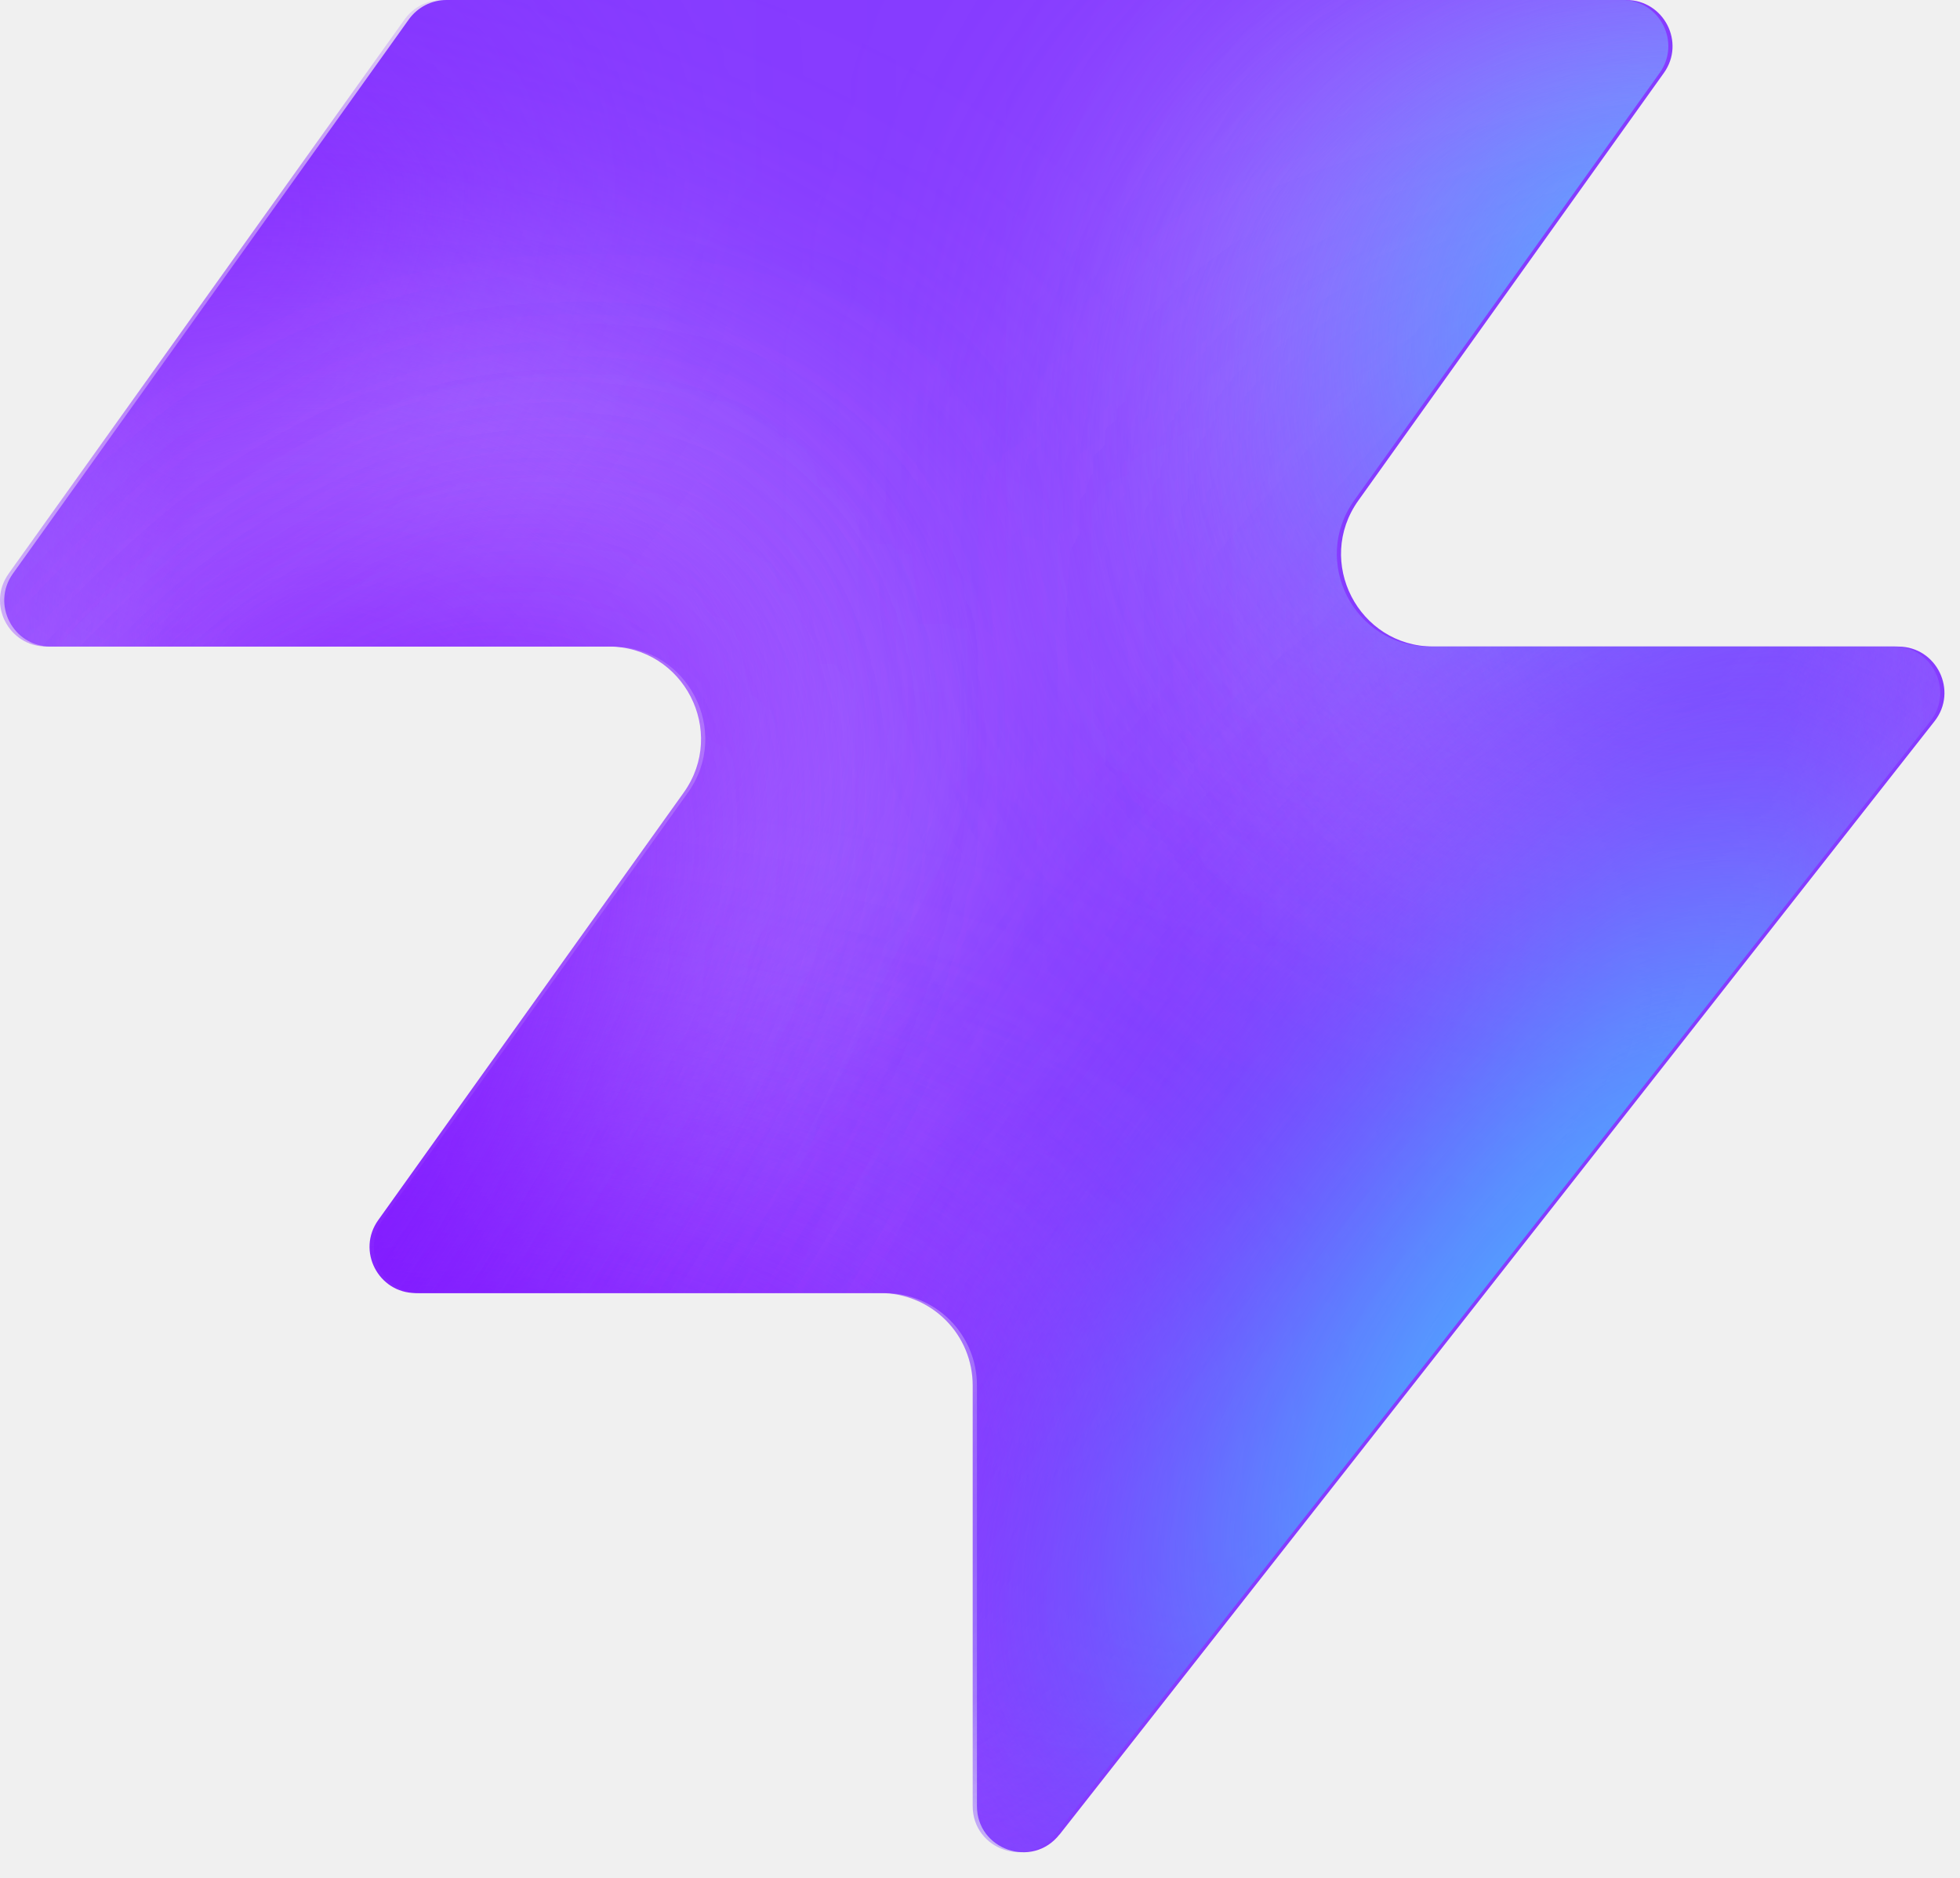
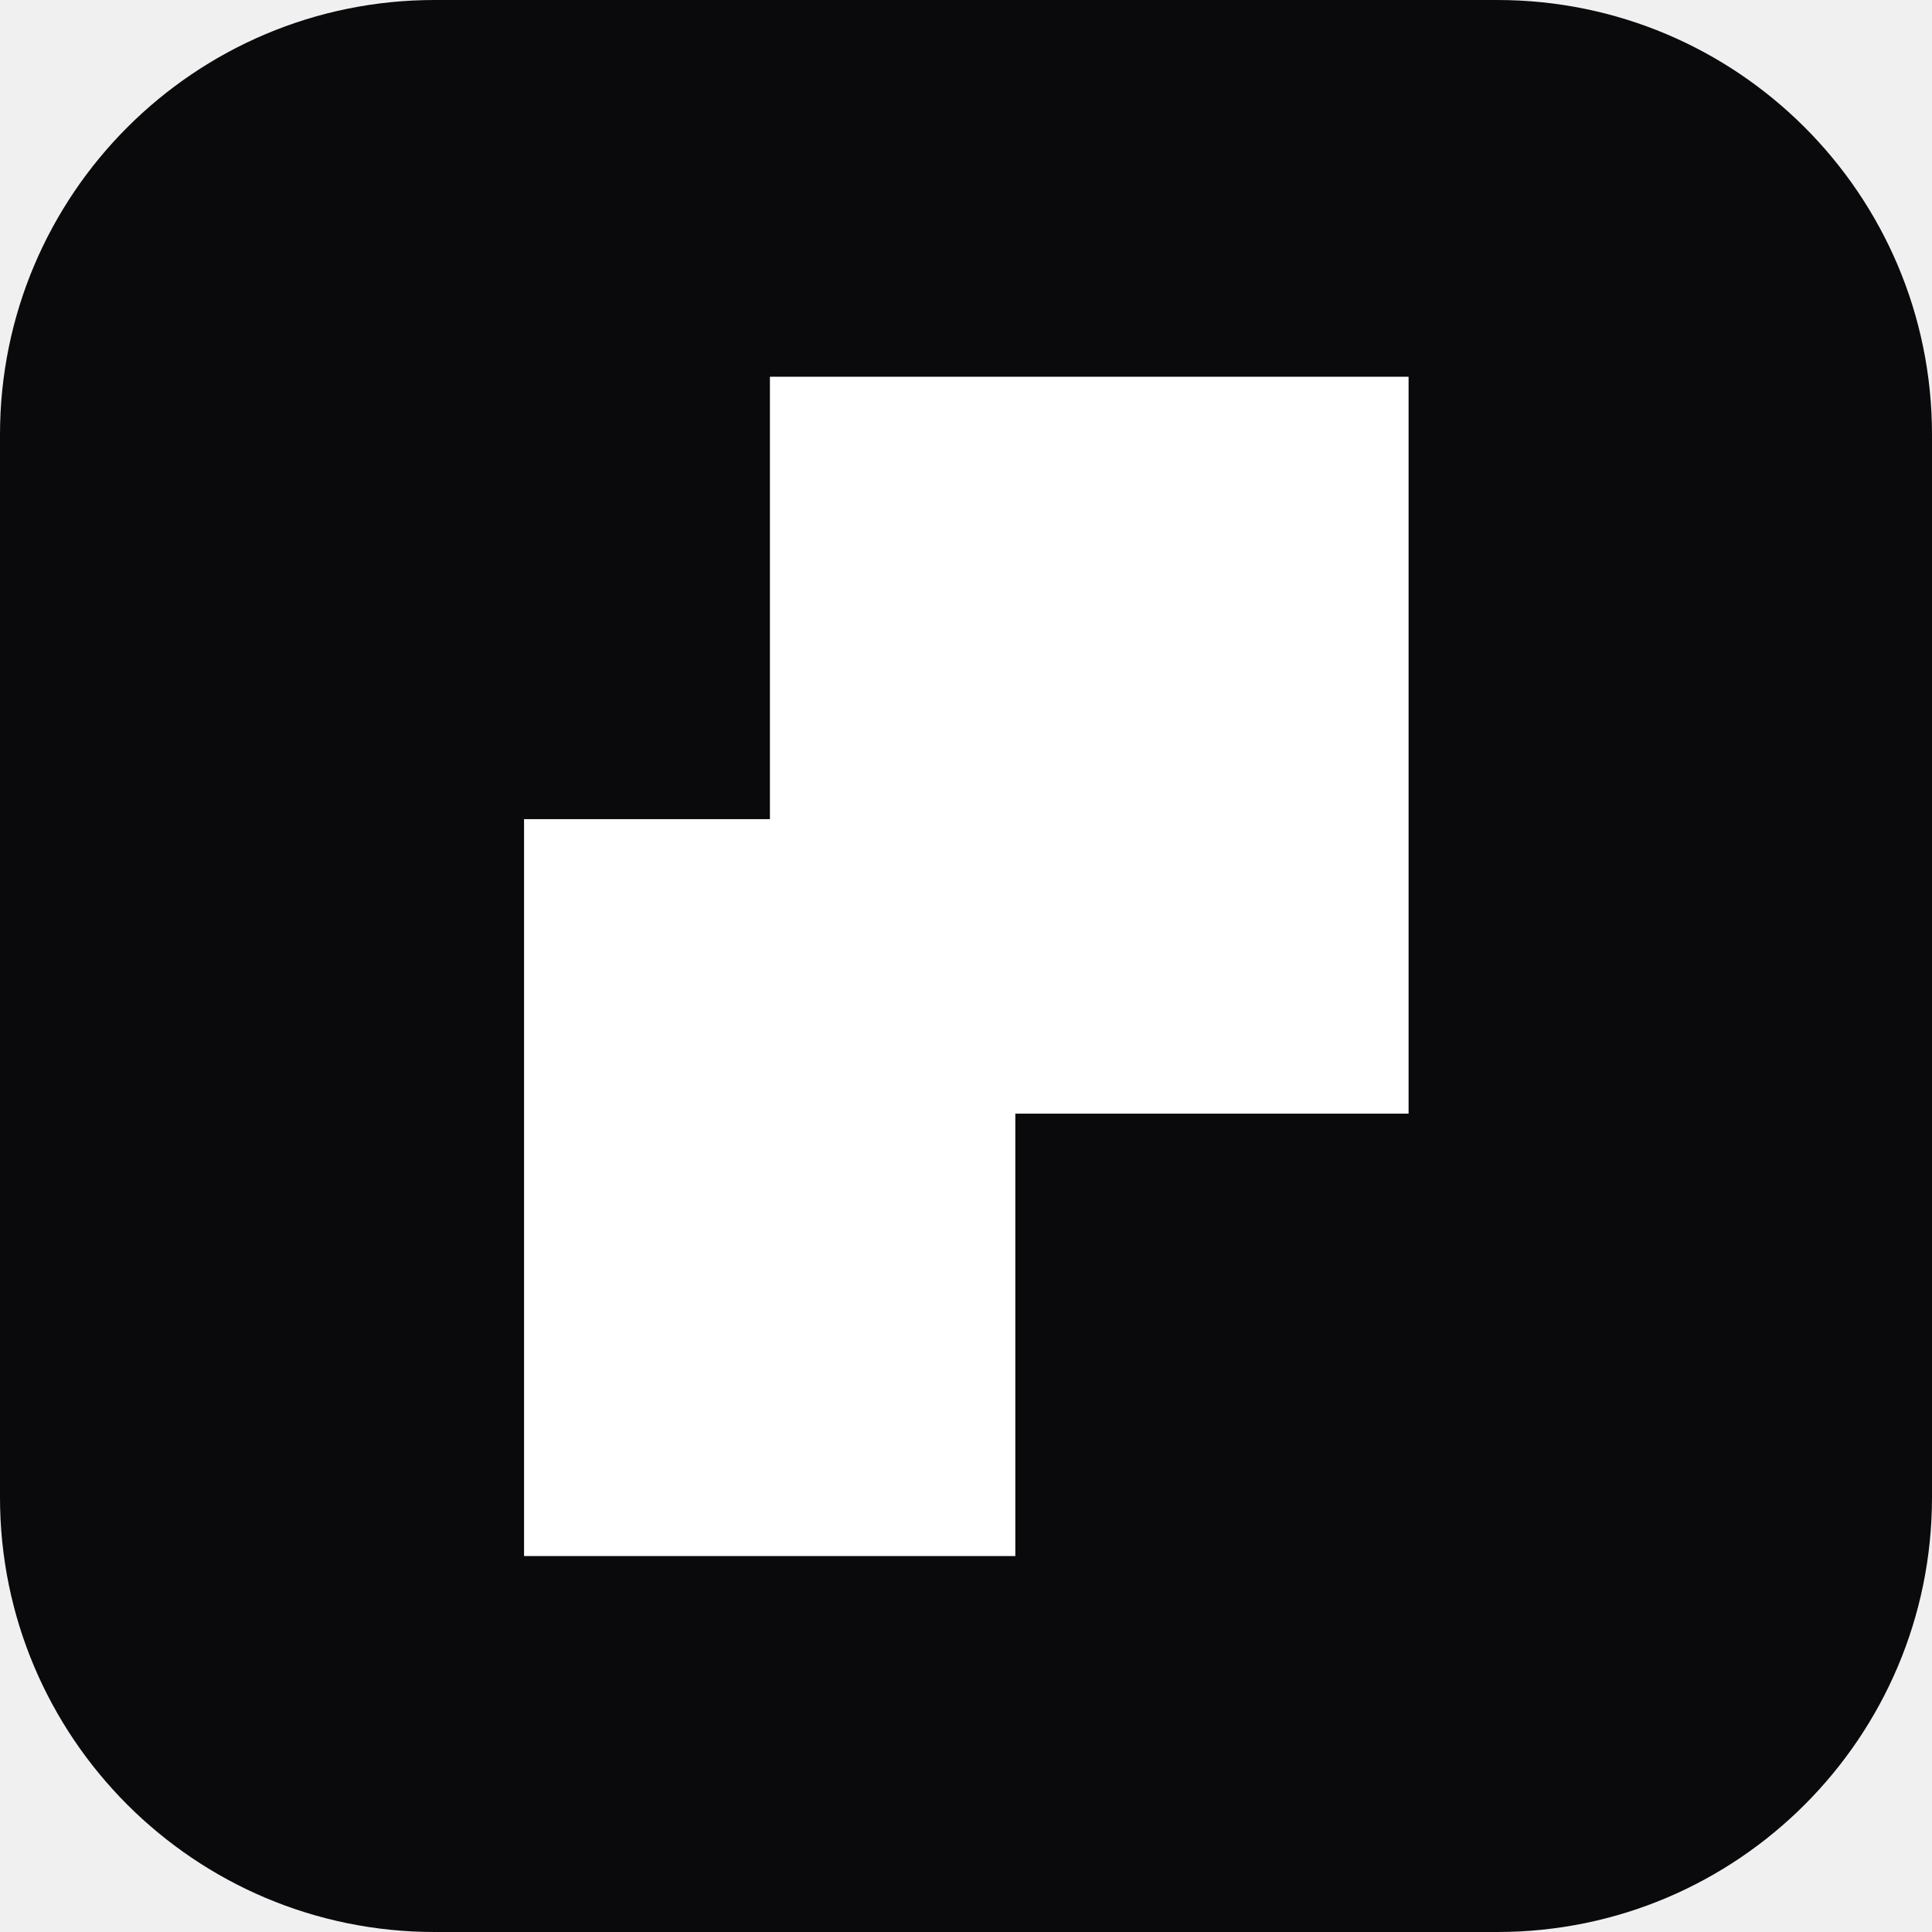
- <svg xmlns="http://www.w3.org/2000/svg" width="48" height="46" fill="none" viewBox="0 0 48 46">
-   <path fill="#863bff" d="M25.946 44.938c-.664.845-2.021.375-2.021-.698V33.937a2.26 2.26 0 0 0-2.262-2.262H10.287c-.92 0-1.456-1.04-.92-1.788l7.48-10.471c1.07-1.497 0-3.578-1.842-3.578H1.237c-.92 0-1.456-1.04-.92-1.788L10.013.474c.214-.297.556-.474.92-.474h28.894c.92 0 1.456 1.04.92 1.788l-7.48 10.471c-1.07 1.498 0 3.579 1.842 3.579h11.377c.943 0 1.473 1.088.89 1.83L25.947 44.94z" style="fill:#863bff;fill:color(display-p3 .525 .23 1);fill-opacity:1" />
-   <mask id="a" width="48" height="46" x="0" y="0" maskUnits="userSpaceOnUse" style="mask-type:alpha">
-     <path fill="#000" d="M25.842 44.938c-.664.844-2.021.375-2.021-.698V33.937a2.26 2.26 0 0 0-2.262-2.262H10.183c-.92 0-1.456-1.04-.92-1.788l7.48-10.471c1.07-1.498 0-3.579-1.842-3.579H1.133c-.92 0-1.456-1.04-.92-1.787L9.91.473c.214-.297.556-.474.92-.474h28.894c.92 0 1.456 1.04.92 1.788l-7.48 10.471c-1.07 1.498 0 3.578 1.842 3.578h11.377c.943 0 1.473 1.088.89 1.832L25.843 44.94z" style="fill:#000;fill-opacity:1" />
-   </mask>
-   <g mask="url(#a)">
-     <g filter="url(#b)">
-       <ellipse cx="5.508" cy="14.704" fill="#ede6ff" rx="5.508" ry="14.704" style="fill:#ede6ff;fill:color(display-p3 .927 .903 1);fill-opacity:1" transform="matrix(.00324 1 1 -.00324 -4.47 31.516)" />
-     </g>
-     <g filter="url(#c)">
-       <ellipse cx="10.399" cy="29.851" fill="#ede6ff" rx="10.399" ry="29.851" style="fill:#ede6ff;fill:color(display-p3 .927 .903 1);fill-opacity:1" transform="matrix(.00324 1 1 -.00324 -39.328 7.883)" />
-     </g>
-     <g filter="url(#d)">
-       <ellipse cx="5.508" cy="30.487" fill="#7e14ff" rx="5.508" ry="30.487" style="fill:#7e14ff;fill:color(display-p3 .492 .077 1);fill-opacity:1" transform="rotate(89.814 -25.913 -14.639)scale(1 -1)" />
-     </g>
-     <g filter="url(#e)">
-       <ellipse cx="5.508" cy="30.599" fill="#7e14ff" rx="5.508" ry="30.599" style="fill:#7e14ff;fill:color(display-p3 .492 .077 1);fill-opacity:1" transform="rotate(89.814 -32.644 -3.334)scale(1 -1)" />
-     </g>
-     <g filter="url(#f)">
-       <ellipse cx="5.508" cy="30.599" fill="#7e14ff" rx="5.508" ry="30.599" style="fill:#7e14ff;fill:color(display-p3 .492 .077 1);fill-opacity:1" transform="matrix(.00324 1 1 -.00324 -34.34 30.47)" />
-     </g>
-     <g filter="url(#g)">
-       <ellipse cx="14.072" cy="22.078" fill="#ede6ff" rx="14.072" ry="22.078" style="fill:#ede6ff;fill:color(display-p3 .927 .903 1);fill-opacity:1" transform="rotate(93.35 24.506 48.493)scale(-1 1)" />
-     </g>
-     <g filter="url(#h)">
-       <ellipse cx="3.47" cy="21.501" fill="#7e14ff" rx="3.47" ry="21.501" style="fill:#7e14ff;fill:color(display-p3 .492 .077 1);fill-opacity:1" transform="rotate(89.009 28.708 47.59)scale(-1 1)" />
-     </g>
-     <g filter="url(#i)">
-       <ellipse cx="3.47" cy="21.501" fill="#7e14ff" rx="3.47" ry="21.501" style="fill:#7e14ff;fill:color(display-p3 .492 .077 1);fill-opacity:1" transform="rotate(89.009 28.708 47.59)scale(-1 1)" />
-     </g>
-     <g filter="url(#j)">
-       <ellipse cx=".387" cy="8.972" fill="#7e14ff" rx="4.407" ry="29.108" style="fill:#7e14ff;fill:color(display-p3 .492 .077 1);fill-opacity:1" transform="rotate(39.51 .387 8.972)" />
-     </g>
-     <g filter="url(#k)">
-       <ellipse cx="47.523" cy="-6.092" fill="#7e14ff" rx="4.407" ry="29.108" style="fill:#7e14ff;fill:color(display-p3 .492 .077 1);fill-opacity:1" transform="rotate(37.892 47.523 -6.092)" />
-     </g>
-     <g filter="url(#l)">
-       <ellipse cx="41.412" cy="6.333" fill="#47bfff" rx="5.971" ry="9.665" style="fill:#47bfff;fill:color(display-p3 .28 .748 1);fill-opacity:1" transform="rotate(37.892 41.412 6.333)" />
-     </g>
-     <g filter="url(#m)">
-       <ellipse cx="-1.879" cy="38.332" fill="#7e14ff" rx="4.407" ry="29.108" style="fill:#7e14ff;fill:color(display-p3 .492 .077 1);fill-opacity:1" transform="rotate(37.892 -1.88 38.332)" />
-     </g>
-     <g filter="url(#n)">
-       <ellipse cx="-1.879" cy="38.332" fill="#7e14ff" rx="4.407" ry="29.108" style="fill:#7e14ff;fill:color(display-p3 .492 .077 1);fill-opacity:1" transform="rotate(37.892 -1.88 38.332)" />
-     </g>
-     <g filter="url(#o)">
-       <ellipse cx="35.651" cy="29.907" fill="#7e14ff" rx="4.407" ry="29.108" style="fill:#7e14ff;fill:color(display-p3 .492 .077 1);fill-opacity:1" transform="rotate(37.892 35.651 29.907)" />
-     </g>
-     <g filter="url(#p)">
-       <ellipse cx="38.418" cy="32.4" fill="#47bfff" rx="5.971" ry="15.297" style="fill:#47bfff;fill:color(display-p3 .28 .748 1);fill-opacity:1" transform="rotate(37.892 38.418 32.4)" />
-     </g>
+ <svg xmlns="http://www.w3.org/2000/svg" width="64" height="64" viewBox="0 0 40 40" fill="none">
+   <rect width="40" height="40" rx="9" fill="#0a0a0c" />
+   <g transform="translate(-9.55 -3) scale(1.2)">
+     <path d="M32.261 21.714H25.476V29.347H17V16.633H21.242V9H32.261V21.714Z" fill="#ffffff" />
  </g>
-   <defs>
-     <filter id="b" width="60.045" height="41.654" x="-19.77" y="16.149" color-interpolation-filters="sRGB" filterUnits="userSpaceOnUse">
-       <feFlood flood-opacity="0" result="BackgroundImageFix" />
-       <feBlend in="SourceGraphic" in2="BackgroundImageFix" result="shape" />
-       <feGaussianBlur result="effect1_foregroundBlur_2002_17158" stdDeviation="7.659" />
-     </filter>
-     <filter id="c" width="90.34" height="51.437" x="-54.613" y="-7.533" color-interpolation-filters="sRGB" filterUnits="userSpaceOnUse">
-       <feFlood flood-opacity="0" result="BackgroundImageFix" />
-       <feBlend in="SourceGraphic" in2="BackgroundImageFix" result="shape" />
-       <feGaussianBlur result="effect1_foregroundBlur_2002_17158" stdDeviation="7.659" />
-     </filter>
-     <filter id="d" width="79.355" height="29.4" x="-49.64" y="2.03" color-interpolation-filters="sRGB" filterUnits="userSpaceOnUse">
-       <feFlood flood-opacity="0" result="BackgroundImageFix" />
-       <feBlend in="SourceGraphic" in2="BackgroundImageFix" result="shape" />
-       <feGaussianBlur result="effect1_foregroundBlur_2002_17158" stdDeviation="4.596" />
-     </filter>
-     <filter id="e" width="79.579" height="29.4" x="-45.045" y="20.029" color-interpolation-filters="sRGB" filterUnits="userSpaceOnUse">
-       <feFlood flood-opacity="0" result="BackgroundImageFix" />
-       <feBlend in="SourceGraphic" in2="BackgroundImageFix" result="shape" />
-       <feGaussianBlur result="effect1_foregroundBlur_2002_17158" stdDeviation="4.596" />
-     </filter>
-     <filter id="f" width="79.579" height="29.4" x="-43.513" y="21.178" color-interpolation-filters="sRGB" filterUnits="userSpaceOnUse">
-       <feFlood flood-opacity="0" result="BackgroundImageFix" />
-       <feBlend in="SourceGraphic" in2="BackgroundImageFix" result="shape" />
-       <feGaussianBlur result="effect1_foregroundBlur_2002_17158" stdDeviation="4.596" />
-     </filter>
-     <filter id="g" width="74.749" height="58.852" x="15.756" y="-17.901" color-interpolation-filters="sRGB" filterUnits="userSpaceOnUse">
-       <feFlood flood-opacity="0" result="BackgroundImageFix" />
-       <feBlend in="SourceGraphic" in2="BackgroundImageFix" result="shape" />
-       <feGaussianBlur result="effect1_foregroundBlur_2002_17158" stdDeviation="7.659" />
-     </filter>
-     <filter id="h" width="61.377" height="25.362" x="23.548" y="2.284" color-interpolation-filters="sRGB" filterUnits="userSpaceOnUse">
-       <feFlood flood-opacity="0" result="BackgroundImageFix" />
-       <feBlend in="SourceGraphic" in2="BackgroundImageFix" result="shape" />
-       <feGaussianBlur result="effect1_foregroundBlur_2002_17158" stdDeviation="4.596" />
-     </filter>
-     <filter id="i" width="61.377" height="25.362" x="23.548" y="2.284" color-interpolation-filters="sRGB" filterUnits="userSpaceOnUse">
-       <feFlood flood-opacity="0" result="BackgroundImageFix" />
-       <feBlend in="SourceGraphic" in2="BackgroundImageFix" result="shape" />
-       <feGaussianBlur result="effect1_foregroundBlur_2002_17158" stdDeviation="4.596" />
-     </filter>
-     <filter id="j" width="56.045" height="63.649" x="-27.636" y="-22.853" color-interpolation-filters="sRGB" filterUnits="userSpaceOnUse">
-       <feFlood flood-opacity="0" result="BackgroundImageFix" />
-       <feBlend in="SourceGraphic" in2="BackgroundImageFix" result="shape" />
-       <feGaussianBlur result="effect1_foregroundBlur_2002_17158" stdDeviation="4.596" />
-     </filter>
-     <filter id="k" width="54.814" height="64.646" x="20.116" y="-38.415" color-interpolation-filters="sRGB" filterUnits="userSpaceOnUse">
-       <feFlood flood-opacity="0" result="BackgroundImageFix" />
-       <feBlend in="SourceGraphic" in2="BackgroundImageFix" result="shape" />
-       <feGaussianBlur result="effect1_foregroundBlur_2002_17158" stdDeviation="4.596" />
-     </filter>
-     <filter id="l" width="33.541" height="35.313" x="24.641" y="-11.323" color-interpolation-filters="sRGB" filterUnits="userSpaceOnUse">
-       <feFlood flood-opacity="0" result="BackgroundImageFix" />
-       <feBlend in="SourceGraphic" in2="BackgroundImageFix" result="shape" />
-       <feGaussianBlur result="effect1_foregroundBlur_2002_17158" stdDeviation="4.596" />
-     </filter>
-     <filter id="m" width="54.814" height="64.646" x="-29.286" y="6.009" color-interpolation-filters="sRGB" filterUnits="userSpaceOnUse">
-       <feFlood flood-opacity="0" result="BackgroundImageFix" />
-       <feBlend in="SourceGraphic" in2="BackgroundImageFix" result="shape" />
-       <feGaussianBlur result="effect1_foregroundBlur_2002_17158" stdDeviation="4.596" />
-     </filter>
-     <filter id="n" width="54.814" height="64.646" x="-29.286" y="6.009" color-interpolation-filters="sRGB" filterUnits="userSpaceOnUse">
-       <feFlood flood-opacity="0" result="BackgroundImageFix" />
-       <feBlend in="SourceGraphic" in2="BackgroundImageFix" result="shape" />
-       <feGaussianBlur result="effect1_foregroundBlur_2002_17158" stdDeviation="4.596" />
-     </filter>
-     <filter id="o" width="54.814" height="64.646" x="8.244" y="-2.416" color-interpolation-filters="sRGB" filterUnits="userSpaceOnUse">
-       <feFlood flood-opacity="0" result="BackgroundImageFix" />
-       <feBlend in="SourceGraphic" in2="BackgroundImageFix" result="shape" />
-       <feGaussianBlur result="effect1_foregroundBlur_2002_17158" stdDeviation="4.596" />
-     </filter>
-     <filter id="p" width="39.409" height="43.623" x="18.713" y="10.588" color-interpolation-filters="sRGB" filterUnits="userSpaceOnUse">
-       <feFlood flood-opacity="0" result="BackgroundImageFix" />
-       <feBlend in="SourceGraphic" in2="BackgroundImageFix" result="shape" />
-       <feGaussianBlur result="effect1_foregroundBlur_2002_17158" stdDeviation="4.596" />
-     </filter>
-   </defs>
</svg>
